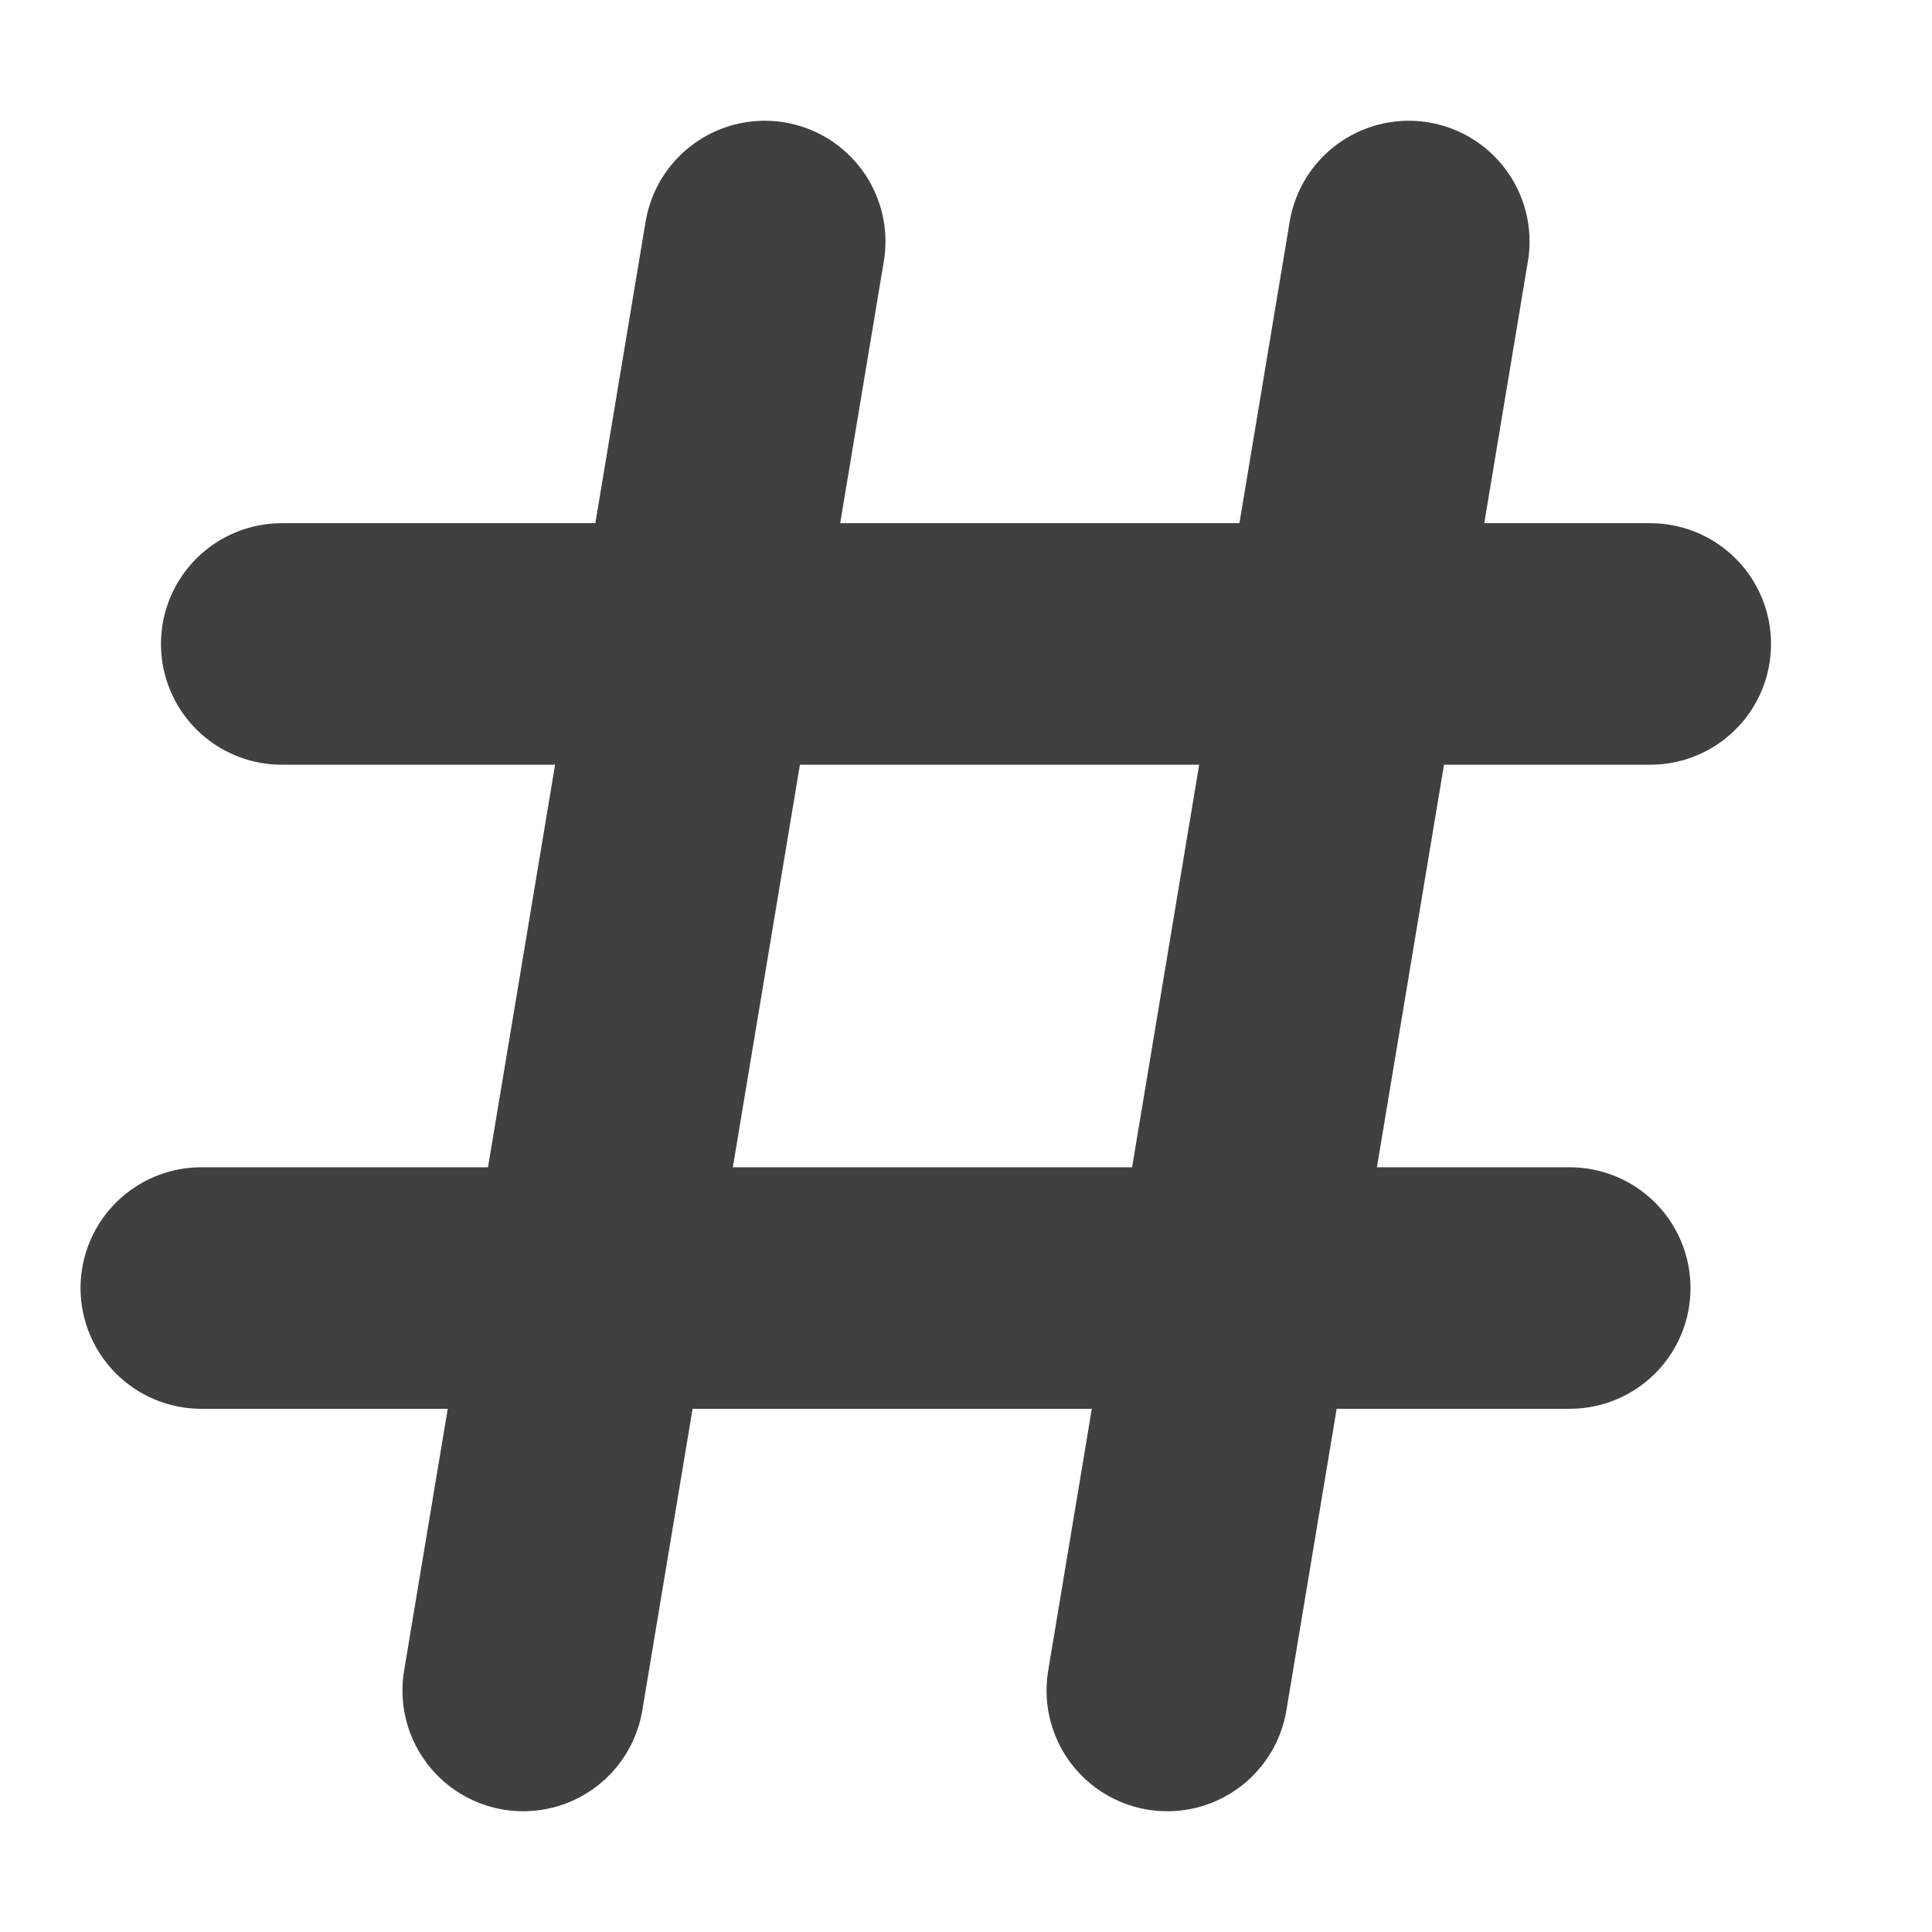
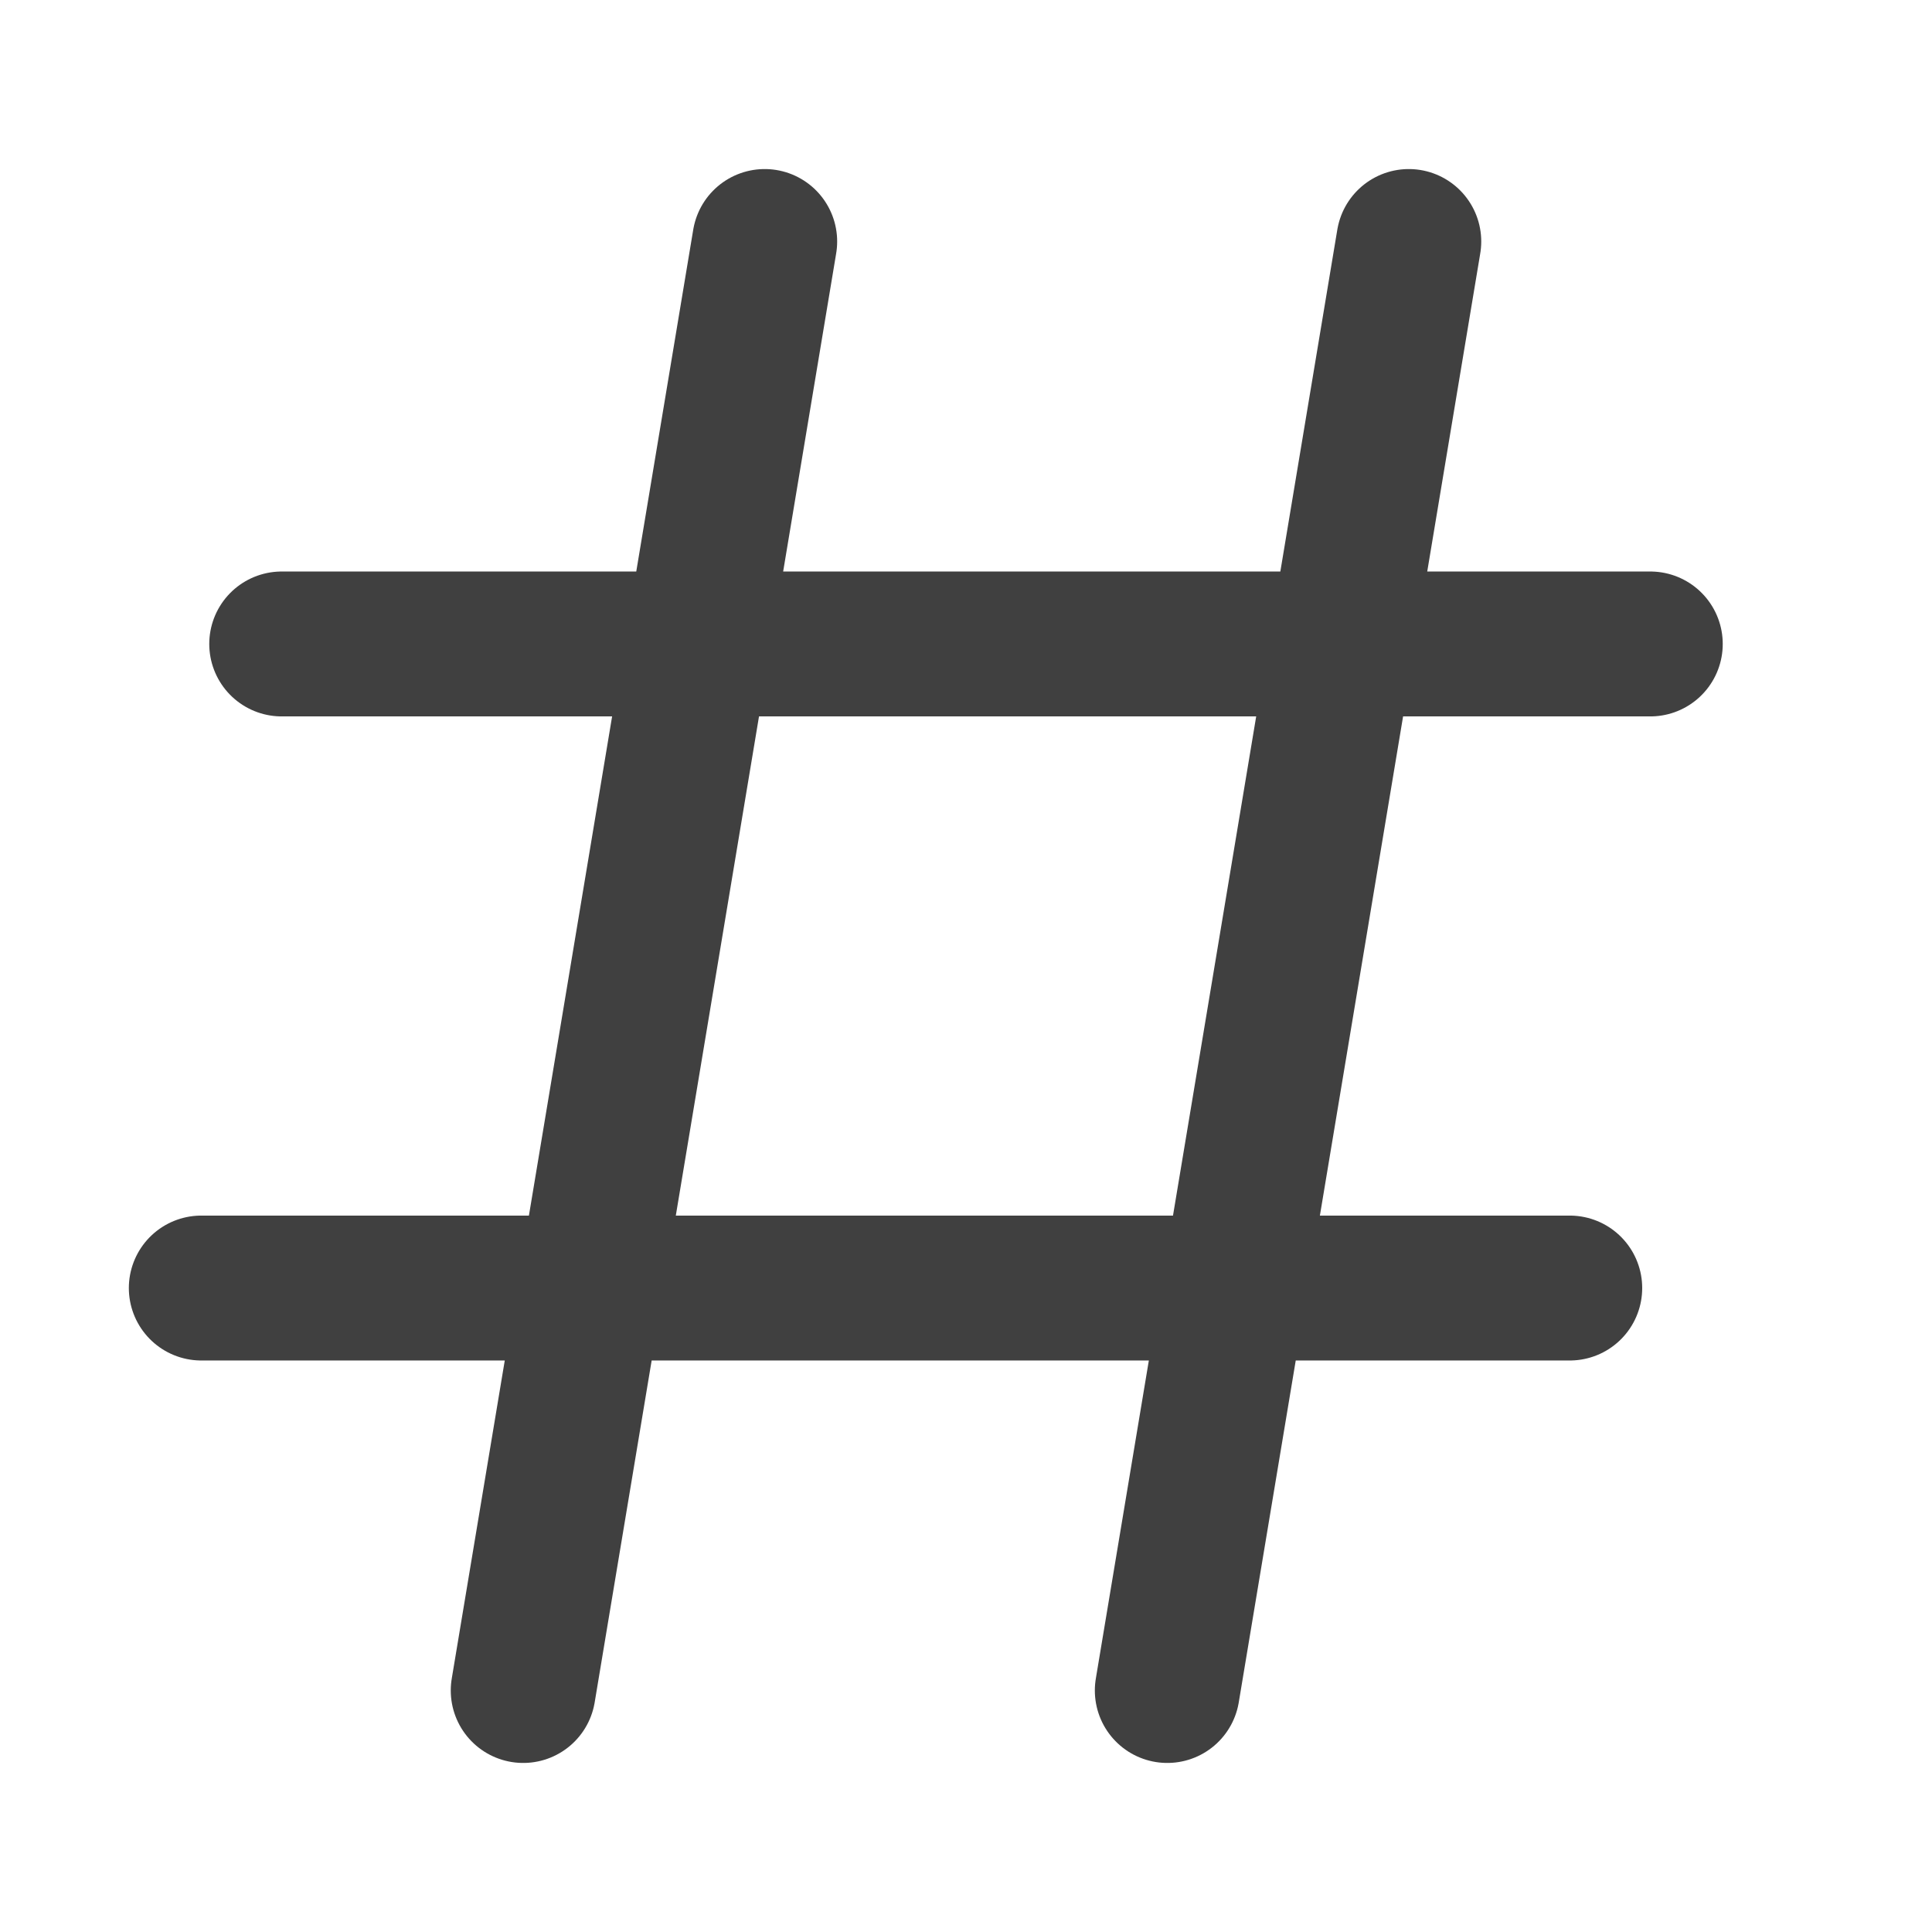
<svg xmlns="http://www.w3.org/2000/svg" preserveAspectRatio="none" overflow="visible" style="display: block;" width="16" height="16" viewBox="0 0 16 16" fill="none">
  <g id="Leading Icon">
-     <path id="Icon" d="M6.333 2L4.333 14M11.667 2L9.667 14M13.667 5.333H2.333M13 10.667H1.667" stroke-width="2" stroke-linecap="round" stroke-linejoin="round" stroke="#404040" />
+     <path id="Icon" d="M6.333 2L4.333 14M11.667 2L9.667 14M13.667 5.333H2.333M13 10.667H1.667" stroke-width="1.2" stroke-linecap="round" stroke-linejoin="round" stroke="#404040" />
  </g>
</svg>
